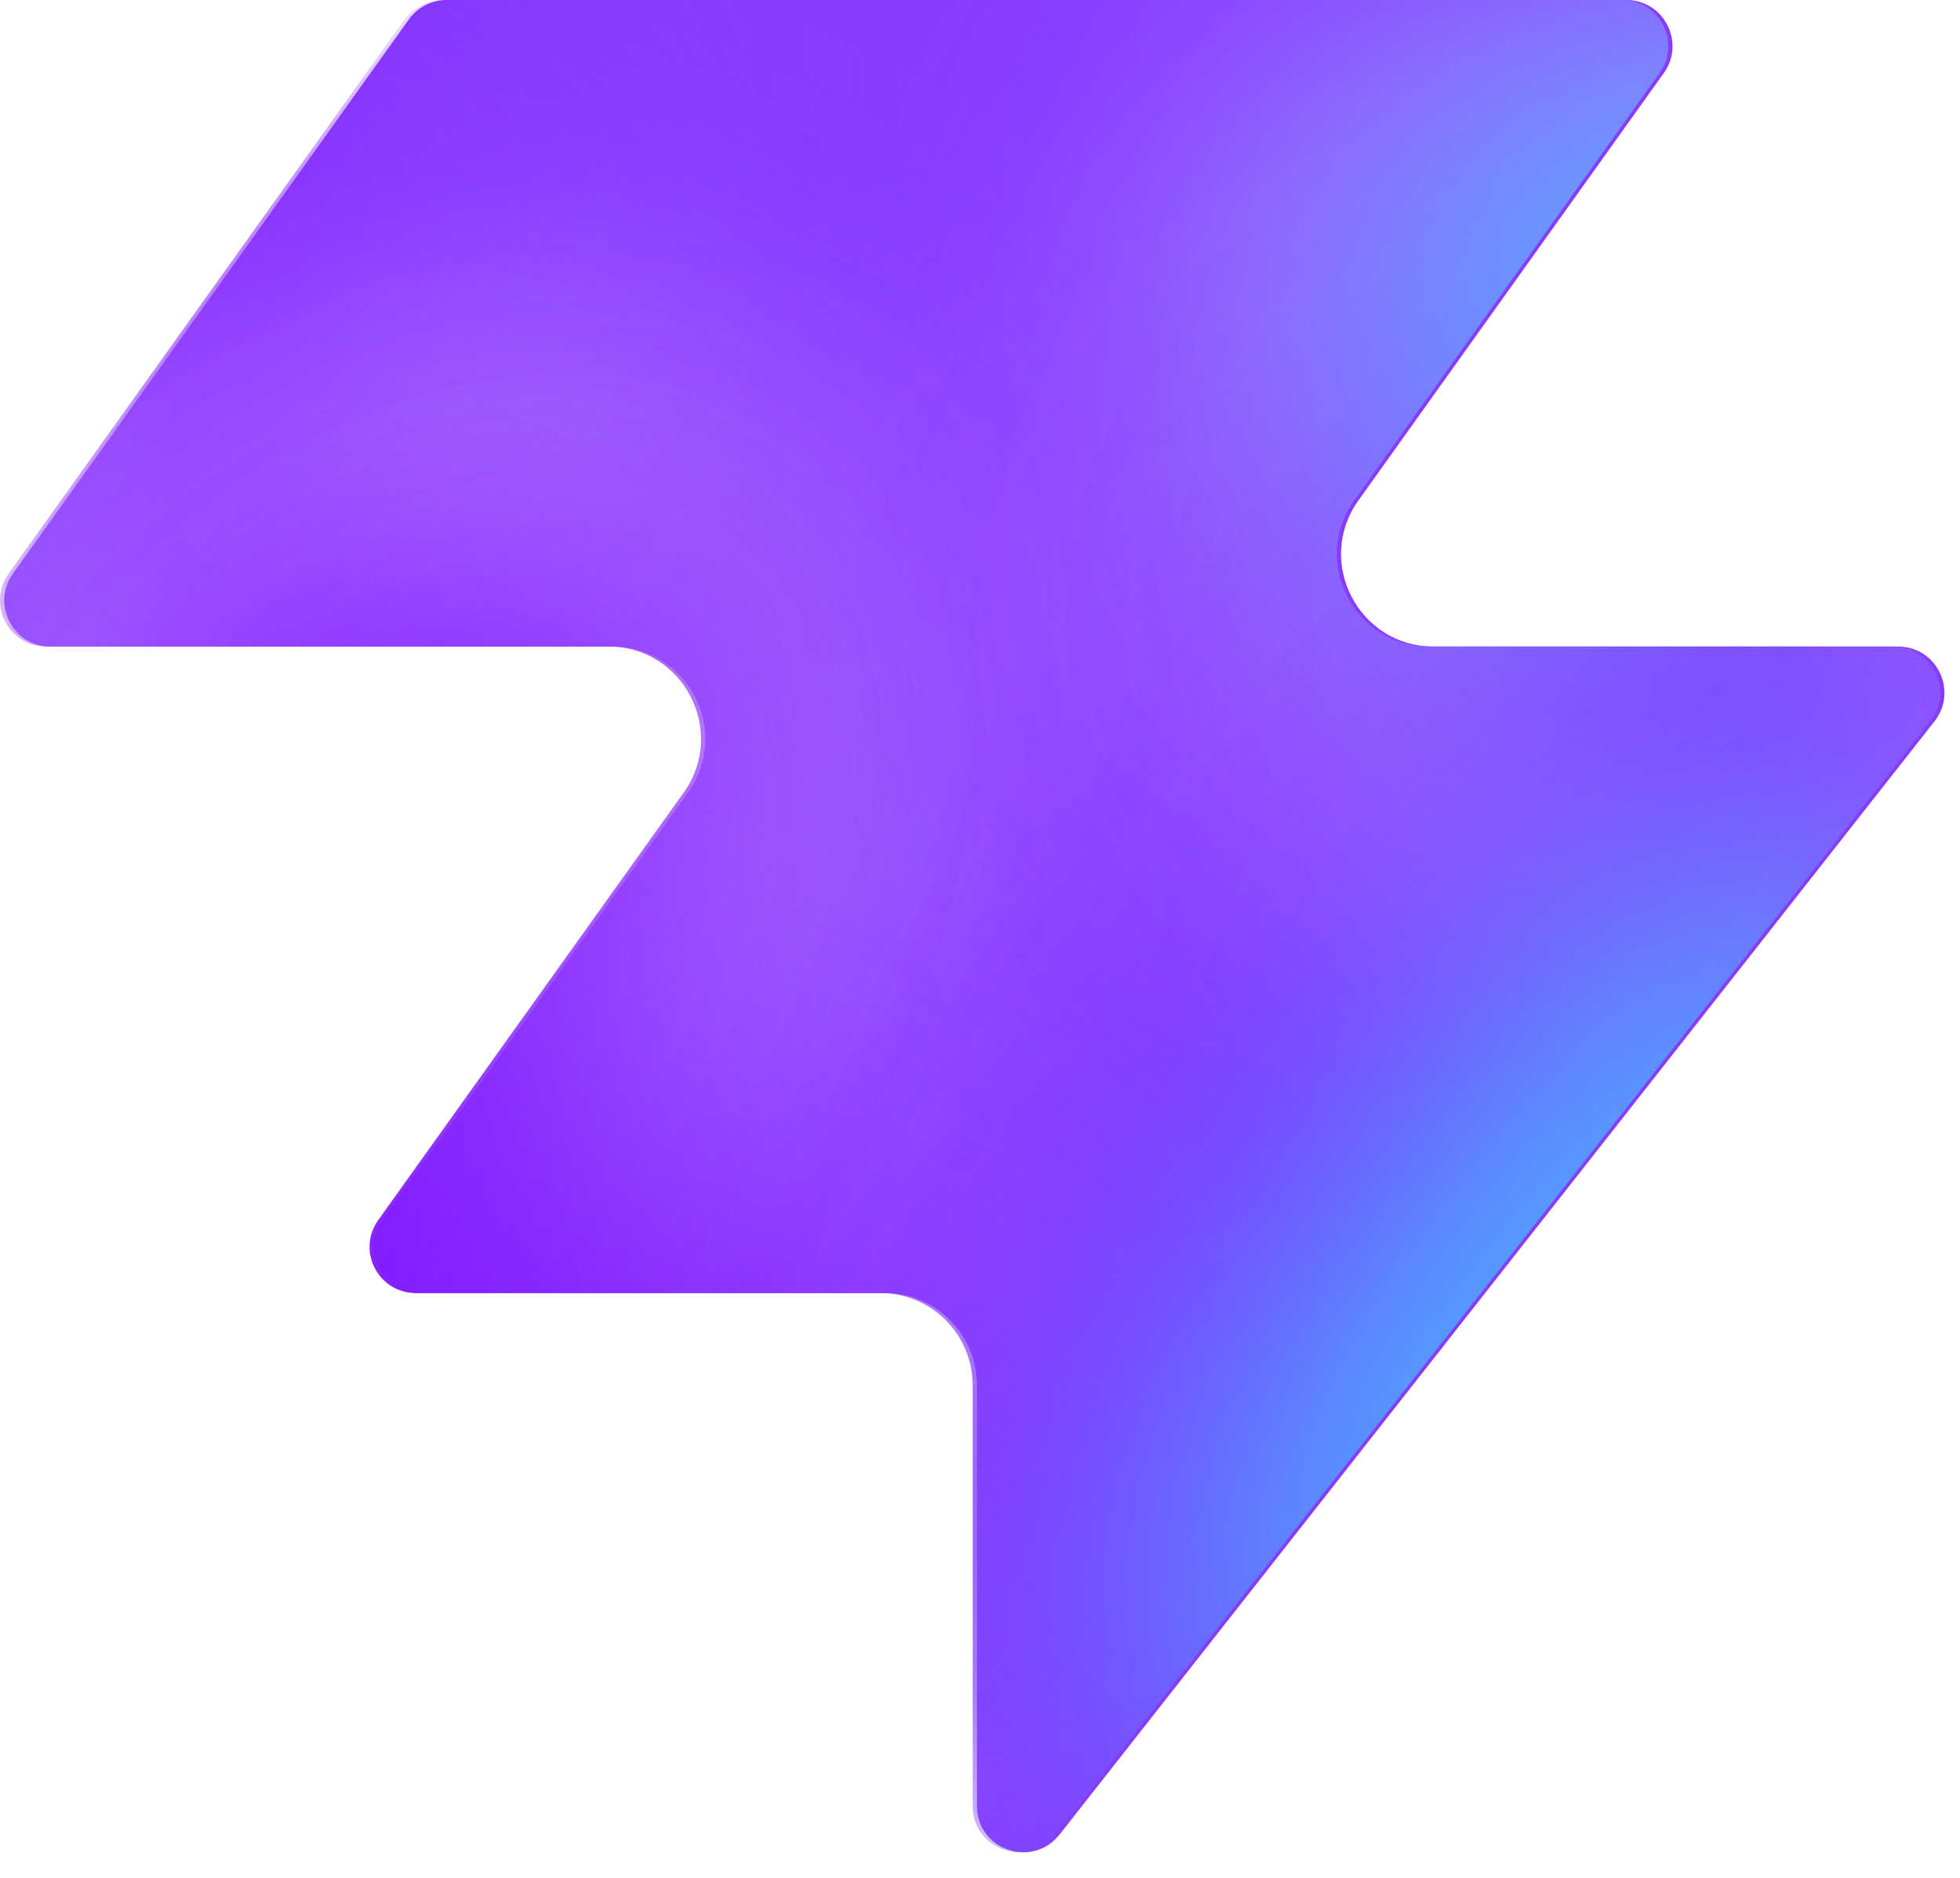
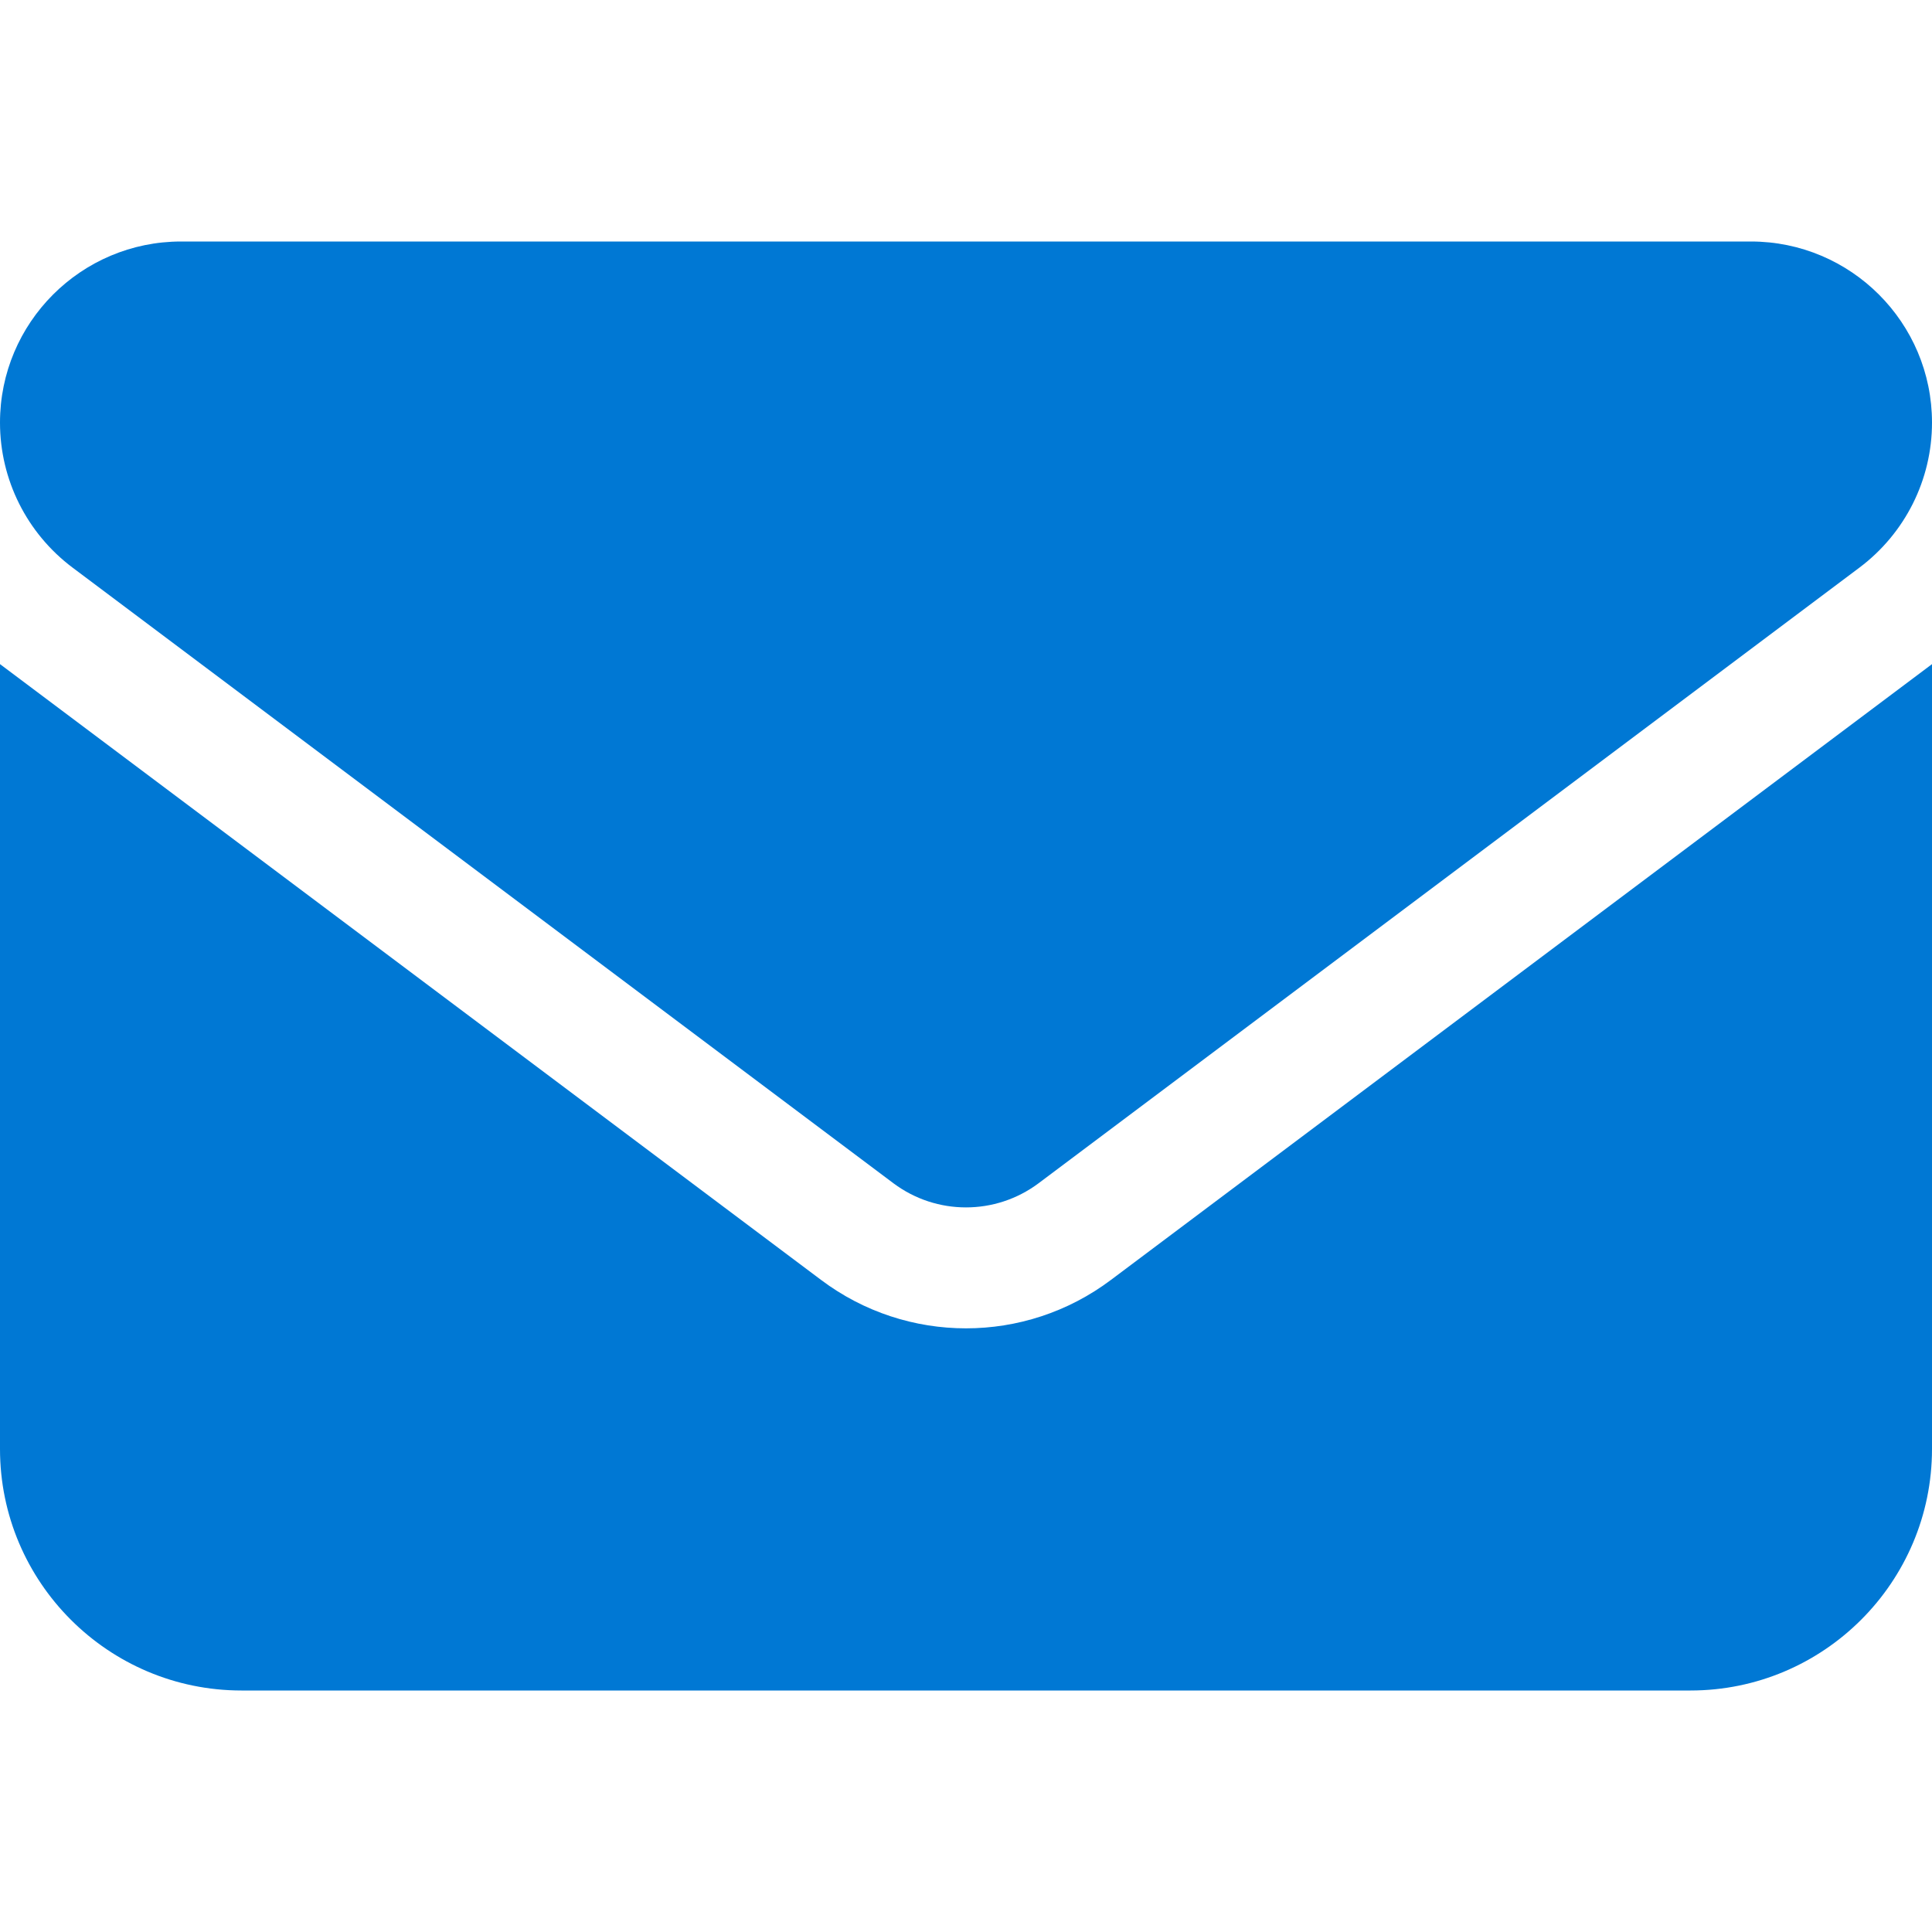
- <svg xmlns="http://www.w3.org/2000/svg" width="48" height="46" fill="none" viewBox="0 0 48 46">
-   <path fill="#863bff" d="M25.946 44.938c-.664.845-2.021.375-2.021-.698V33.937a2.26 2.26 0 0 0-2.262-2.262H10.287c-.92 0-1.456-1.04-.92-1.788l7.48-10.471c1.07-1.497 0-3.578-1.842-3.578H1.237c-.92 0-1.456-1.04-.92-1.788L10.013.474c.214-.297.556-.474.92-.474h28.894c.92 0 1.456 1.04.92 1.788l-7.48 10.471c-1.07 1.498 0 3.579 1.842 3.579h11.377c.943 0 1.473 1.088.89 1.83L25.947 44.94z" style="fill:#863bff;fill:color(display-p3 .525 .23 1);fill-opacity:1" />
-   <mask id="a" width="48" height="46" x="0" y="0" maskUnits="userSpaceOnUse" style="mask-type:alpha">
-     <path fill="#000" d="M25.842 44.938c-.664.844-2.021.375-2.021-.698V33.937a2.26 2.26 0 0 0-2.262-2.262H10.183c-.92 0-1.456-1.04-.92-1.788l7.48-10.471c1.07-1.498 0-3.579-1.842-3.579H1.133c-.92 0-1.456-1.04-.92-1.787L9.91.473c.214-.297.556-.474.92-.474h28.894c.92 0 1.456 1.04.92 1.788l-7.48 10.471c-1.07 1.498 0 3.578 1.842 3.578h11.377c.943 0 1.473 1.088.89 1.832L25.843 44.94z" style="fill:#000;fill-opacity:1" />
-   </mask>
-   <g mask="url(#a)">
-     <g filter="url(#b)">
-       <ellipse cx="5.508" cy="14.704" fill="#ede6ff" rx="5.508" ry="14.704" style="fill:#ede6ff;fill:color(display-p3 .927 .903 1);fill-opacity:1" transform="matrix(.00324 1 1 -.00324 -4.47 31.516)" />
-     </g>
-     <g filter="url(#c)">
-       <ellipse cx="10.399" cy="29.851" fill="#ede6ff" rx="10.399" ry="29.851" style="fill:#ede6ff;fill:color(display-p3 .927 .903 1);fill-opacity:1" transform="matrix(.00324 1 1 -.00324 -39.328 7.883)" />
-     </g>
-     <g filter="url(#d)">
-       <ellipse cx="5.508" cy="30.487" fill="#7e14ff" rx="5.508" ry="30.487" style="fill:#7e14ff;fill:color(display-p3 .492 .077 1);fill-opacity:1" transform="rotate(89.814 -25.913 -14.639)scale(1 -1)" />
-     </g>
-     <g filter="url(#e)">
-       <ellipse cx="5.508" cy="30.599" fill="#7e14ff" rx="5.508" ry="30.599" style="fill:#7e14ff;fill:color(display-p3 .492 .077 1);fill-opacity:1" transform="rotate(89.814 -32.644 -3.334)scale(1 -1)" />
-     </g>
-     <g filter="url(#f)">
-       <ellipse cx="5.508" cy="30.599" fill="#7e14ff" rx="5.508" ry="30.599" style="fill:#7e14ff;fill:color(display-p3 .492 .077 1);fill-opacity:1" transform="matrix(.00324 1 1 -.00324 -34.34 30.47)" />
-     </g>
-     <g filter="url(#g)">
-       <ellipse cx="14.072" cy="22.078" fill="#ede6ff" rx="14.072" ry="22.078" style="fill:#ede6ff;fill:color(display-p3 .927 .903 1);fill-opacity:1" transform="rotate(93.35 24.506 48.493)scale(-1 1)" />
-     </g>
-     <g filter="url(#h)">
-       <ellipse cx="3.47" cy="21.501" fill="#7e14ff" rx="3.47" ry="21.501" style="fill:#7e14ff;fill:color(display-p3 .492 .077 1);fill-opacity:1" transform="rotate(89.009 28.708 47.59)scale(-1 1)" />
-     </g>
-     <g filter="url(#i)">
-       <ellipse cx="3.47" cy="21.501" fill="#7e14ff" rx="3.47" ry="21.501" style="fill:#7e14ff;fill:color(display-p3 .492 .077 1);fill-opacity:1" transform="rotate(89.009 28.708 47.59)scale(-1 1)" />
-     </g>
-     <g filter="url(#j)">
-       <ellipse cx=".387" cy="8.972" fill="#7e14ff" rx="4.407" ry="29.108" style="fill:#7e14ff;fill:color(display-p3 .492 .077 1);fill-opacity:1" transform="rotate(39.51 .387 8.972)" />
-     </g>
-     <g filter="url(#k)">
-       <ellipse cx="47.523" cy="-6.092" fill="#7e14ff" rx="4.407" ry="29.108" style="fill:#7e14ff;fill:color(display-p3 .492 .077 1);fill-opacity:1" transform="rotate(37.892 47.523 -6.092)" />
-     </g>
-     <g filter="url(#l)">
-       <ellipse cx="41.412" cy="6.333" fill="#47bfff" rx="5.971" ry="9.665" style="fill:#47bfff;fill:color(display-p3 .28 .748 1);fill-opacity:1" transform="rotate(37.892 41.412 6.333)" />
-     </g>
-     <g filter="url(#m)">
-       <ellipse cx="-1.879" cy="38.332" fill="#7e14ff" rx="4.407" ry="29.108" style="fill:#7e14ff;fill:color(display-p3 .492 .077 1);fill-opacity:1" transform="rotate(37.892 -1.88 38.332)" />
-     </g>
-     <g filter="url(#n)">
-       <ellipse cx="-1.879" cy="38.332" fill="#7e14ff" rx="4.407" ry="29.108" style="fill:#7e14ff;fill:color(display-p3 .492 .077 1);fill-opacity:1" transform="rotate(37.892 -1.88 38.332)" />
-     </g>
-     <g filter="url(#o)">
-       <ellipse cx="35.651" cy="29.907" fill="#7e14ff" rx="4.407" ry="29.108" style="fill:#7e14ff;fill:color(display-p3 .492 .077 1);fill-opacity:1" transform="rotate(37.892 35.651 29.907)" />
-     </g>
-     <g filter="url(#p)">
-       <ellipse cx="38.418" cy="32.4" fill="#47bfff" rx="5.971" ry="15.297" style="fill:#47bfff;fill:color(display-p3 .28 .748 1);fill-opacity:1" transform="rotate(37.892 38.418 32.4)" />
-     </g>
-   </g>
-   <defs>
-     <filter id="b" width="60.045" height="41.654" x="-19.77" y="16.149" color-interpolation-filters="sRGB" filterUnits="userSpaceOnUse">
-       <feFlood flood-opacity="0" result="BackgroundImageFix" />
-       <feBlend in="SourceGraphic" in2="BackgroundImageFix" result="shape" />
-       <feGaussianBlur result="effect1_foregroundBlur_2002_17158" stdDeviation="7.659" />
-     </filter>
-     <filter id="c" width="90.34" height="51.437" x="-54.613" y="-7.533" color-interpolation-filters="sRGB" filterUnits="userSpaceOnUse">
-       <feFlood flood-opacity="0" result="BackgroundImageFix" />
-       <feBlend in="SourceGraphic" in2="BackgroundImageFix" result="shape" />
-       <feGaussianBlur result="effect1_foregroundBlur_2002_17158" stdDeviation="7.659" />
-     </filter>
-     <filter id="d" width="79.355" height="29.4" x="-49.64" y="2.03" color-interpolation-filters="sRGB" filterUnits="userSpaceOnUse">
-       <feFlood flood-opacity="0" result="BackgroundImageFix" />
-       <feBlend in="SourceGraphic" in2="BackgroundImageFix" result="shape" />
-       <feGaussianBlur result="effect1_foregroundBlur_2002_17158" stdDeviation="4.596" />
-     </filter>
-     <filter id="e" width="79.579" height="29.4" x="-45.045" y="20.029" color-interpolation-filters="sRGB" filterUnits="userSpaceOnUse">
-       <feFlood flood-opacity="0" result="BackgroundImageFix" />
-       <feBlend in="SourceGraphic" in2="BackgroundImageFix" result="shape" />
-       <feGaussianBlur result="effect1_foregroundBlur_2002_17158" stdDeviation="4.596" />
-     </filter>
-     <filter id="f" width="79.579" height="29.4" x="-43.513" y="21.178" color-interpolation-filters="sRGB" filterUnits="userSpaceOnUse">
-       <feFlood flood-opacity="0" result="BackgroundImageFix" />
-       <feBlend in="SourceGraphic" in2="BackgroundImageFix" result="shape" />
-       <feGaussianBlur result="effect1_foregroundBlur_2002_17158" stdDeviation="4.596" />
-     </filter>
-     <filter id="g" width="74.749" height="58.852" x="15.756" y="-17.901" color-interpolation-filters="sRGB" filterUnits="userSpaceOnUse">
-       <feFlood flood-opacity="0" result="BackgroundImageFix" />
-       <feBlend in="SourceGraphic" in2="BackgroundImageFix" result="shape" />
-       <feGaussianBlur result="effect1_foregroundBlur_2002_17158" stdDeviation="7.659" />
-     </filter>
-     <filter id="h" width="61.377" height="25.362" x="23.548" y="2.284" color-interpolation-filters="sRGB" filterUnits="userSpaceOnUse">
-       <feFlood flood-opacity="0" result="BackgroundImageFix" />
-       <feBlend in="SourceGraphic" in2="BackgroundImageFix" result="shape" />
-       <feGaussianBlur result="effect1_foregroundBlur_2002_17158" stdDeviation="4.596" />
-     </filter>
-     <filter id="i" width="61.377" height="25.362" x="23.548" y="2.284" color-interpolation-filters="sRGB" filterUnits="userSpaceOnUse">
-       <feFlood flood-opacity="0" result="BackgroundImageFix" />
-       <feBlend in="SourceGraphic" in2="BackgroundImageFix" result="shape" />
-       <feGaussianBlur result="effect1_foregroundBlur_2002_17158" stdDeviation="4.596" />
-     </filter>
-     <filter id="j" width="56.045" height="63.649" x="-27.636" y="-22.853" color-interpolation-filters="sRGB" filterUnits="userSpaceOnUse">
-       <feFlood flood-opacity="0" result="BackgroundImageFix" />
-       <feBlend in="SourceGraphic" in2="BackgroundImageFix" result="shape" />
-       <feGaussianBlur result="effect1_foregroundBlur_2002_17158" stdDeviation="4.596" />
-     </filter>
-     <filter id="k" width="54.814" height="64.646" x="20.116" y="-38.415" color-interpolation-filters="sRGB" filterUnits="userSpaceOnUse">
-       <feFlood flood-opacity="0" result="BackgroundImageFix" />
-       <feBlend in="SourceGraphic" in2="BackgroundImageFix" result="shape" />
-       <feGaussianBlur result="effect1_foregroundBlur_2002_17158" stdDeviation="4.596" />
-     </filter>
-     <filter id="l" width="33.541" height="35.313" x="24.641" y="-11.323" color-interpolation-filters="sRGB" filterUnits="userSpaceOnUse">
-       <feFlood flood-opacity="0" result="BackgroundImageFix" />
-       <feBlend in="SourceGraphic" in2="BackgroundImageFix" result="shape" />
-       <feGaussianBlur result="effect1_foregroundBlur_2002_17158" stdDeviation="4.596" />
-     </filter>
-     <filter id="m" width="54.814" height="64.646" x="-29.286" y="6.009" color-interpolation-filters="sRGB" filterUnits="userSpaceOnUse">
-       <feFlood flood-opacity="0" result="BackgroundImageFix" />
-       <feBlend in="SourceGraphic" in2="BackgroundImageFix" result="shape" />
-       <feGaussianBlur result="effect1_foregroundBlur_2002_17158" stdDeviation="4.596" />
-     </filter>
-     <filter id="n" width="54.814" height="64.646" x="-29.286" y="6.009" color-interpolation-filters="sRGB" filterUnits="userSpaceOnUse">
-       <feFlood flood-opacity="0" result="BackgroundImageFix" />
-       <feBlend in="SourceGraphic" in2="BackgroundImageFix" result="shape" />
-       <feGaussianBlur result="effect1_foregroundBlur_2002_17158" stdDeviation="4.596" />
-     </filter>
-     <filter id="o" width="54.814" height="64.646" x="8.244" y="-2.416" color-interpolation-filters="sRGB" filterUnits="userSpaceOnUse">
-       <feFlood flood-opacity="0" result="BackgroundImageFix" />
-       <feBlend in="SourceGraphic" in2="BackgroundImageFix" result="shape" />
-       <feGaussianBlur result="effect1_foregroundBlur_2002_17158" stdDeviation="4.596" />
-     </filter>
-     <filter id="p" width="39.409" height="43.623" x="18.713" y="10.588" color-interpolation-filters="sRGB" filterUnits="userSpaceOnUse">
-       <feFlood flood-opacity="0" result="BackgroundImageFix" />
-       <feBlend in="SourceGraphic" in2="BackgroundImageFix" result="shape" />
-       <feGaussianBlur result="effect1_foregroundBlur_2002_17158" stdDeviation="4.596" />
-     </filter>
-   </defs>
+ <svg xmlns="http://www.w3.org/2000/svg" width="512" height="512" viewBox="0 0 512 512">
+   <path fill="#0078D4" d="M48 64C21.5 64 0 85.5 0 112c0 15.1 7.1 29.3 19.2 38.4l217.6 163.2c11.4 8.5 27 8.5 38.4 0l217.6-163.2c12.1-9.1 19.2-23.3 19.2-38.4c0-26.5-21.5-48-48-48zM0 176v208c0 35.3 28.7 64 64 64h384c35.3 0 64-28.7 64-64V176L294.4 339.2a63.9 63.9 0 0 1-76.8 0z" />
</svg>
